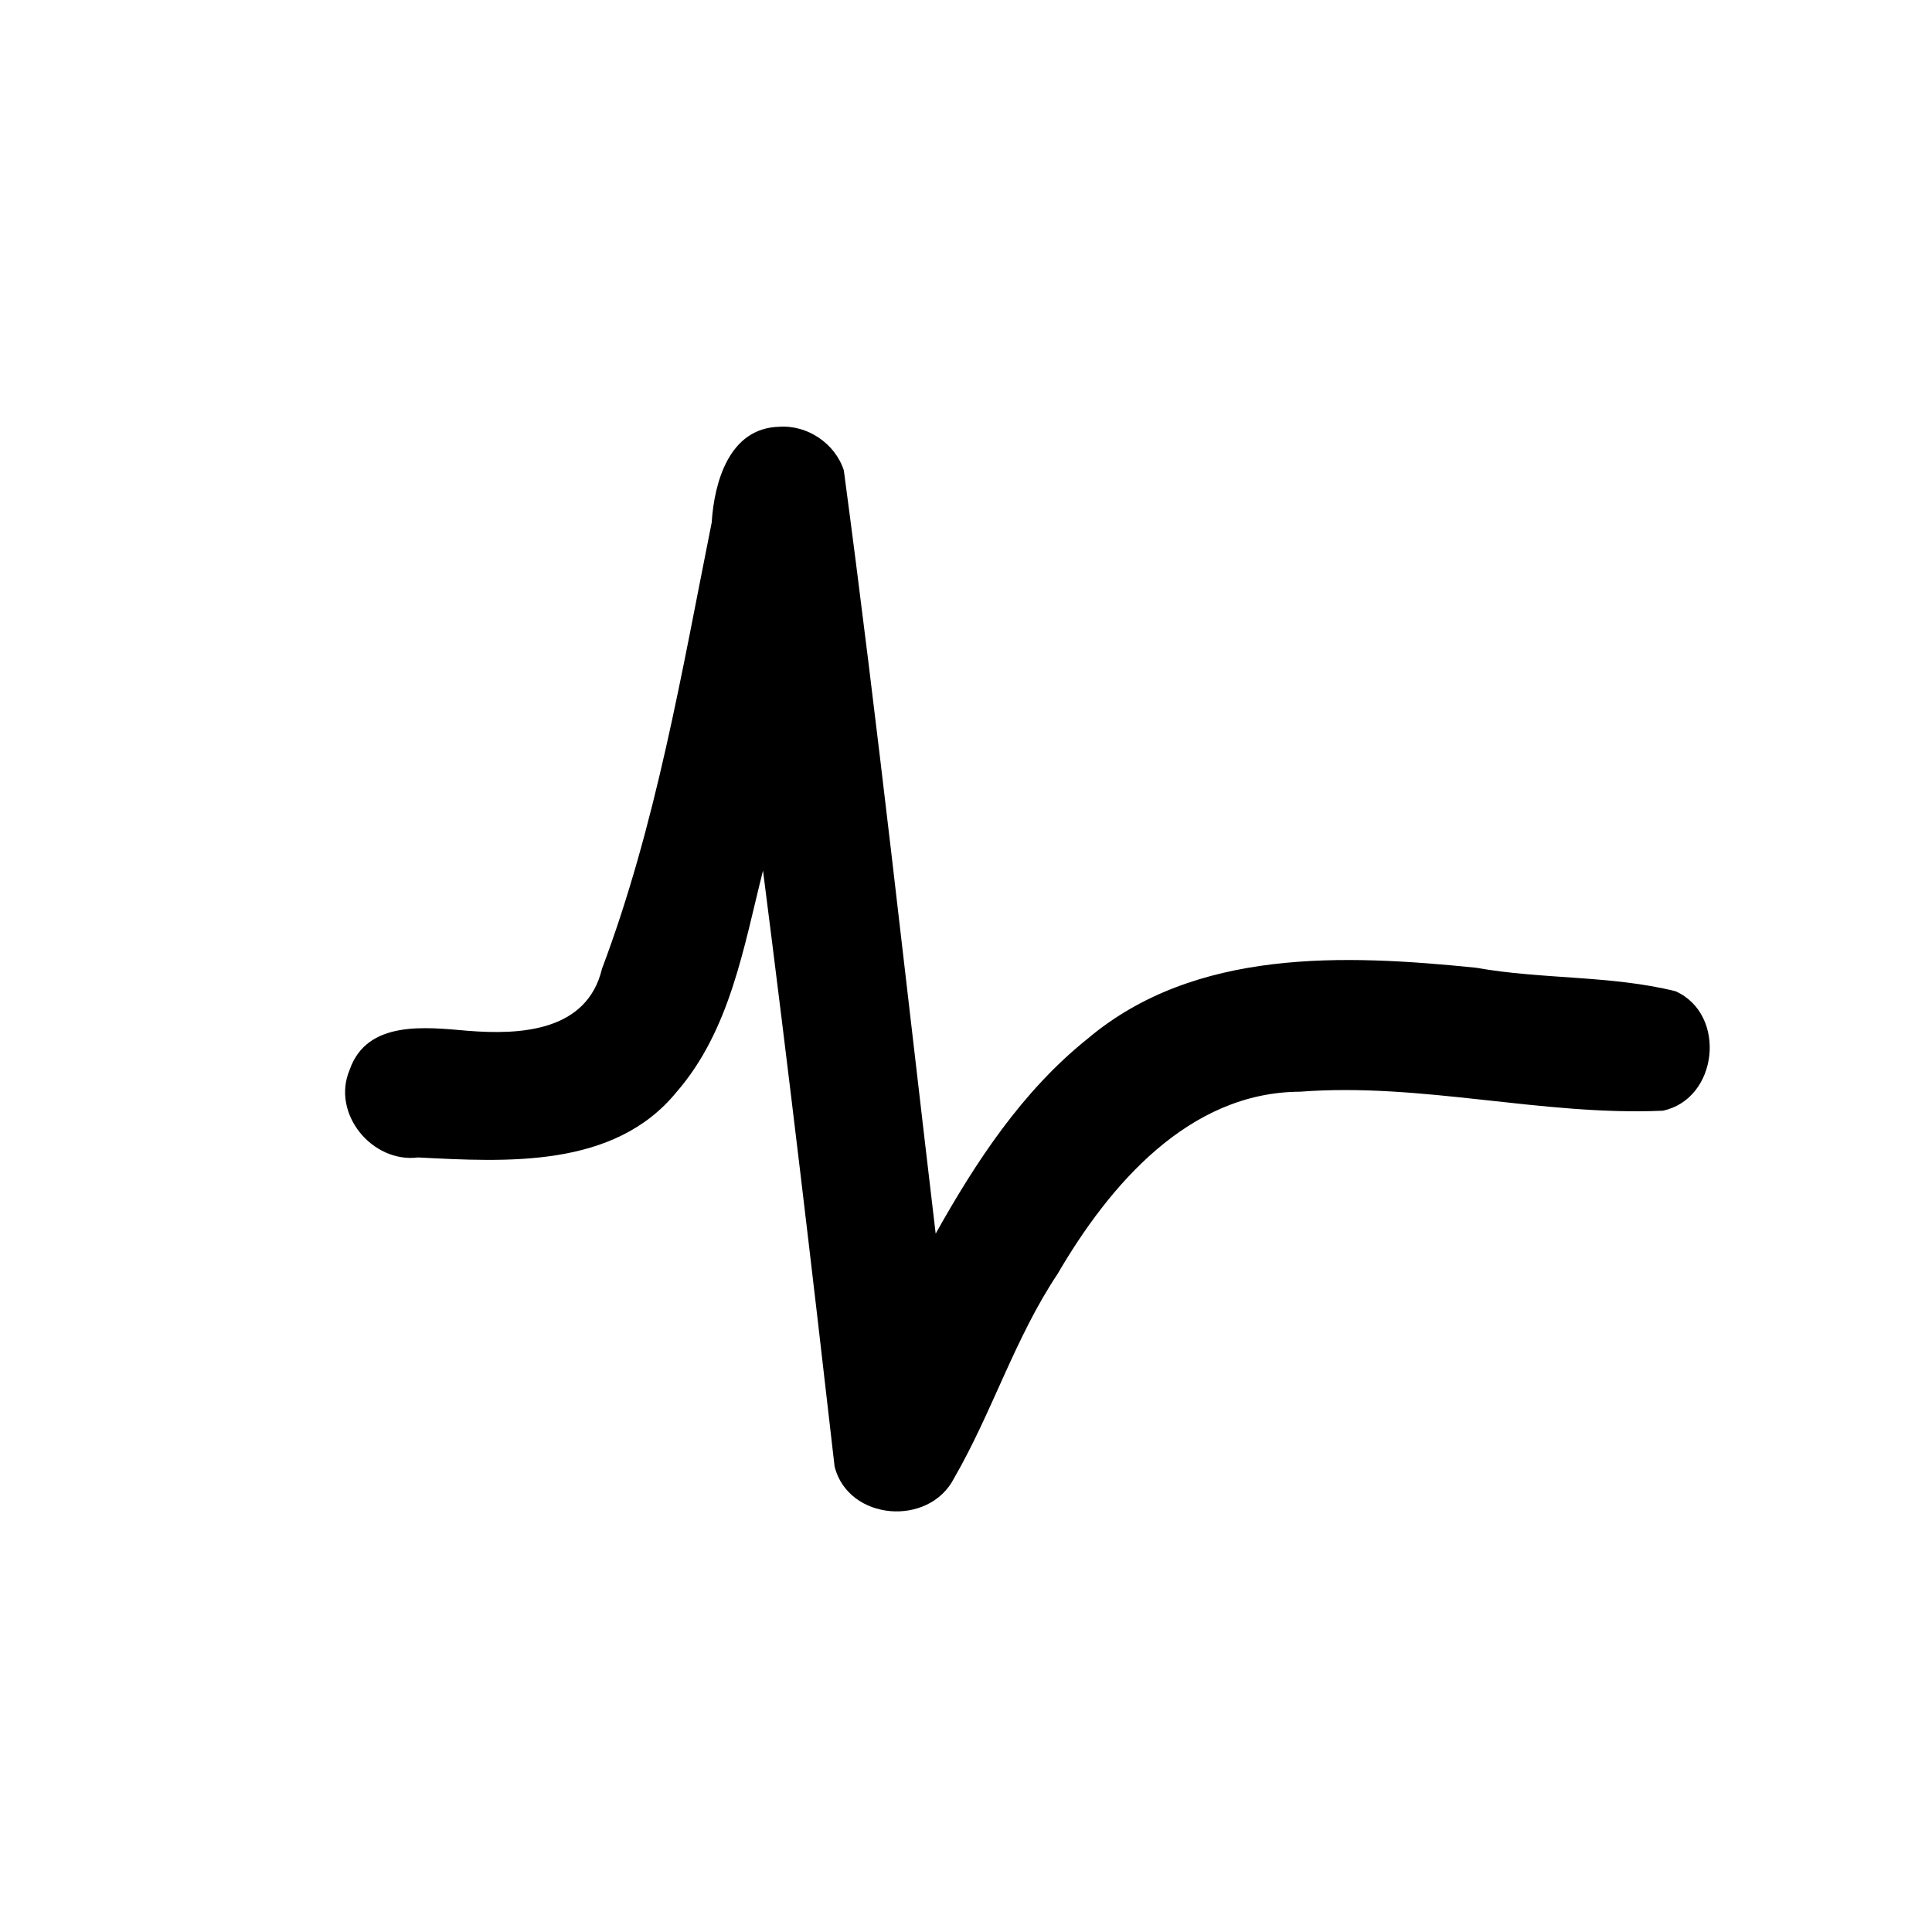
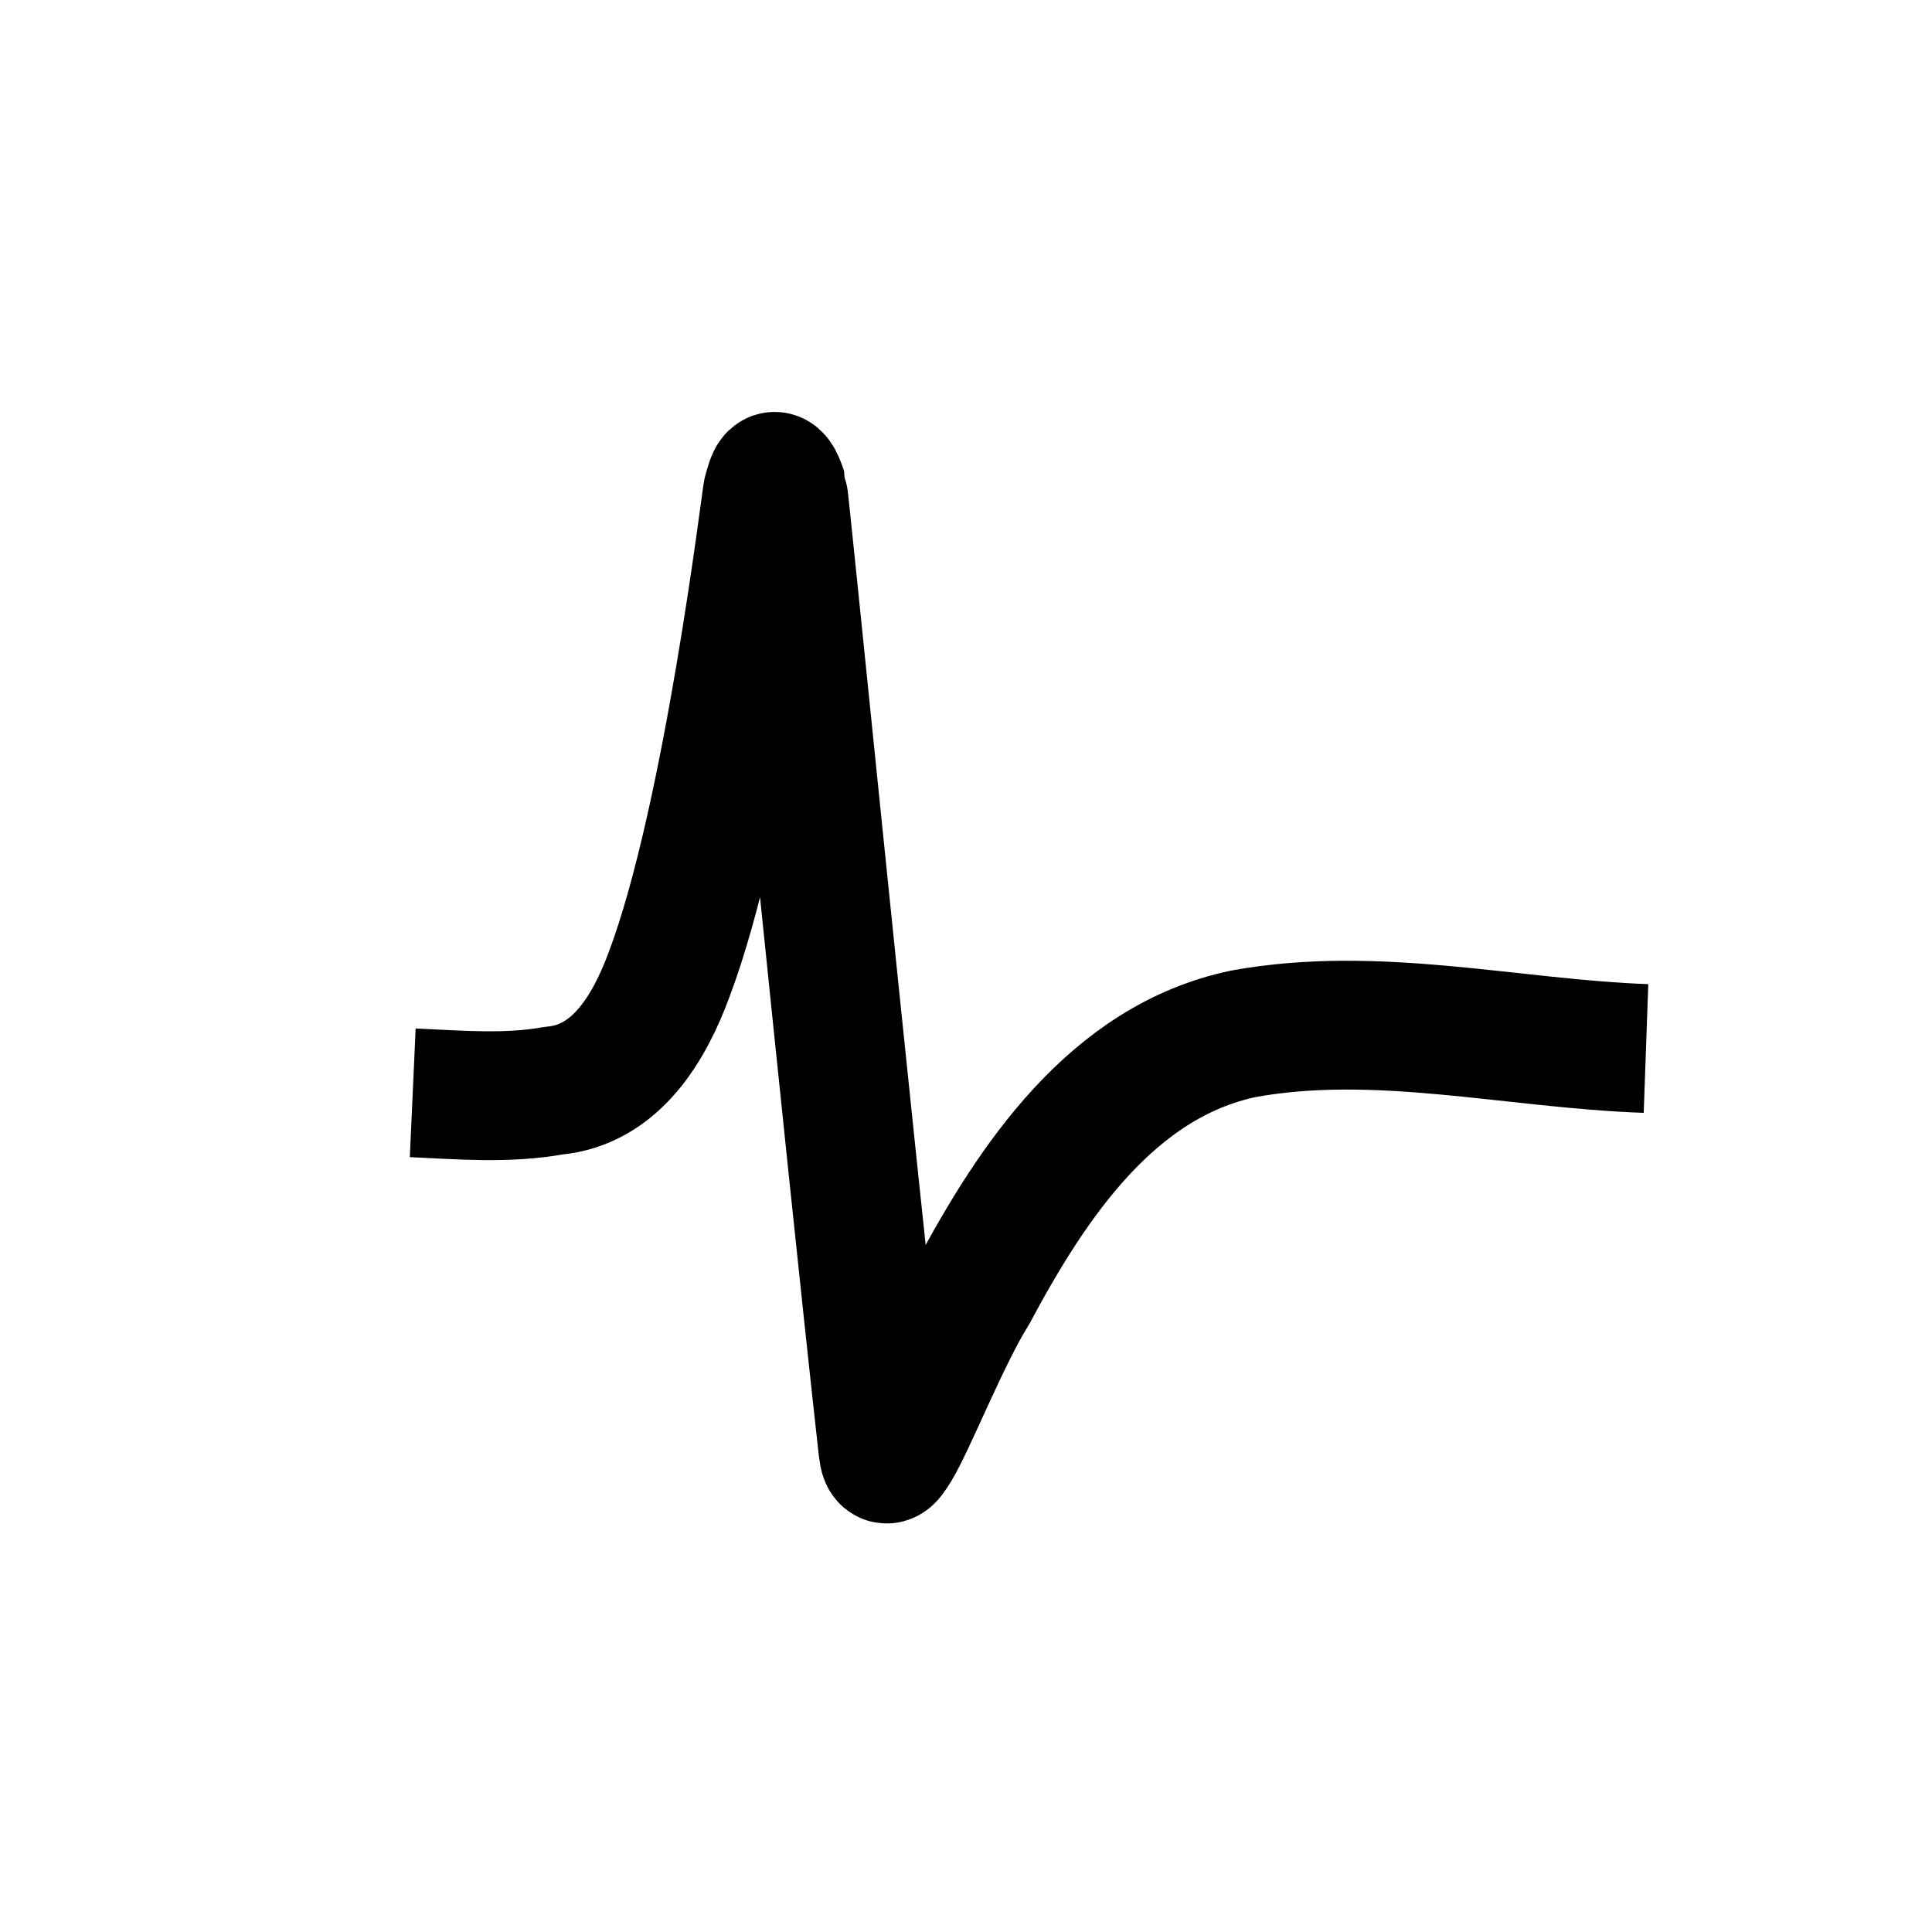
<svg xmlns="http://www.w3.org/2000/svg" width="30" height="30" version="1.1" id="svg4">
  <defs id="defs8" />
-   <path style="color:#000000;font-style:normal;font-variant:normal;font-weight:normal;font-stretch:normal;font-size:medium;line-height:normal;font-family:sans-serif;font-variant-ligatures:normal;font-variant-position:normal;font-variant-caps:normal;font-variant-numeric:normal;font-variant-alternates:normal;font-feature-settings:normal;text-indent:0;text-align:start;text-decoration:none;text-decoration-line:none;text-decoration-style:solid;text-decoration-color:#000000;letter-spacing:normal;word-spacing:normal;text-transform:none;writing-mode:lr-tb;direction:ltr;text-orientation:mixed;dominant-baseline:auto;baseline-shift:baseline;text-anchor:start;white-space:normal;shape-padding:0;clip-rule:nonzero;display:inline;overflow:visible;visibility:visible;opacity:1;isolation:auto;mix-blend-mode:normal;color-interpolation:sRGB;color-interpolation-filters:linearRGB;solid-color:#000000;solid-opacity:1;vector-effect:none;fill-opacity:1;fill-rule:evenodd;stroke:none;stroke-width:2;stroke-linecap:round;stroke-linejoin:round;stroke-miterlimit:4;stroke-dasharray:none;stroke-dashoffset:0;stroke-opacity:1;color-rendering:auto;image-rendering:auto;shape-rendering:auto;text-rendering:auto;enable-background:accumulate" d="M 12.1,6.627 C 11.326,6.645 11.091,7.482 11.051,8.114 10.585,10.444 10.188,12.811 9.348,15.042 9.115,16.017 8.083,16.072 7.263,16.006 6.615,15.951 5.698,15.834 5.429,16.613 5.142,17.29 5.777,18.063 6.492,17.973 7.868,18.043 9.535,18.143 10.502,16.961 11.338,16.001 11.547,14.71 11.848,13.518 12.242,16.6 12.608,19.69 12.96,22.776 13.178,23.617 14.427,23.712 14.815,22.953 15.408,21.928 15.76,20.773 16.423,19.78 17.225,18.405 18.456,16.959 20.187,16.952 22.072,16.806 23.943,17.33 25.821,17.247 26.68,17.064 26.82,15.752 26.018,15.392 25.018,15.143 23.944,15.21 22.921,15.027 20.879,14.82 18.553,14.719 16.88,16.136 15.873,16.944 15.153,18.04 14.529,19.156 14.061,15.205 13.63,11.245 13.103,7.304 12.968,6.886 12.537,6.596 12.1,6.627 Z" id="path815" />
+   <path style="fill:none;fill-rule:evenodd;stroke:currentColor;stroke-width:2;stroke-linecap:butt;stroke-linejoin:round;stroke-miterlimit:4;stroke-dasharray:none;stroke-opacity:1" d="M 25.559,16.281 C 23.477,16.207 21.385,15.675 19.308,16.053 17.267,16.482 16.029,18.352 15.112,20.068 14.684,20.752 14.153,22.092 13.916,22.481 13.792,22.685 13.736,22.737 13.709,22.497 13.158,17.541 12.181,7.701 12.156,7.625 12.02,7.207 11.973,7.456 11.918,7.641 11.895,7.717 11.3,12.723 10.39,15.132 10.087,15.954 9.566,16.851 8.596,16.936 7.874,17.066 7.137,17.002 6.409,16.969" id="path815" />
</svg>
